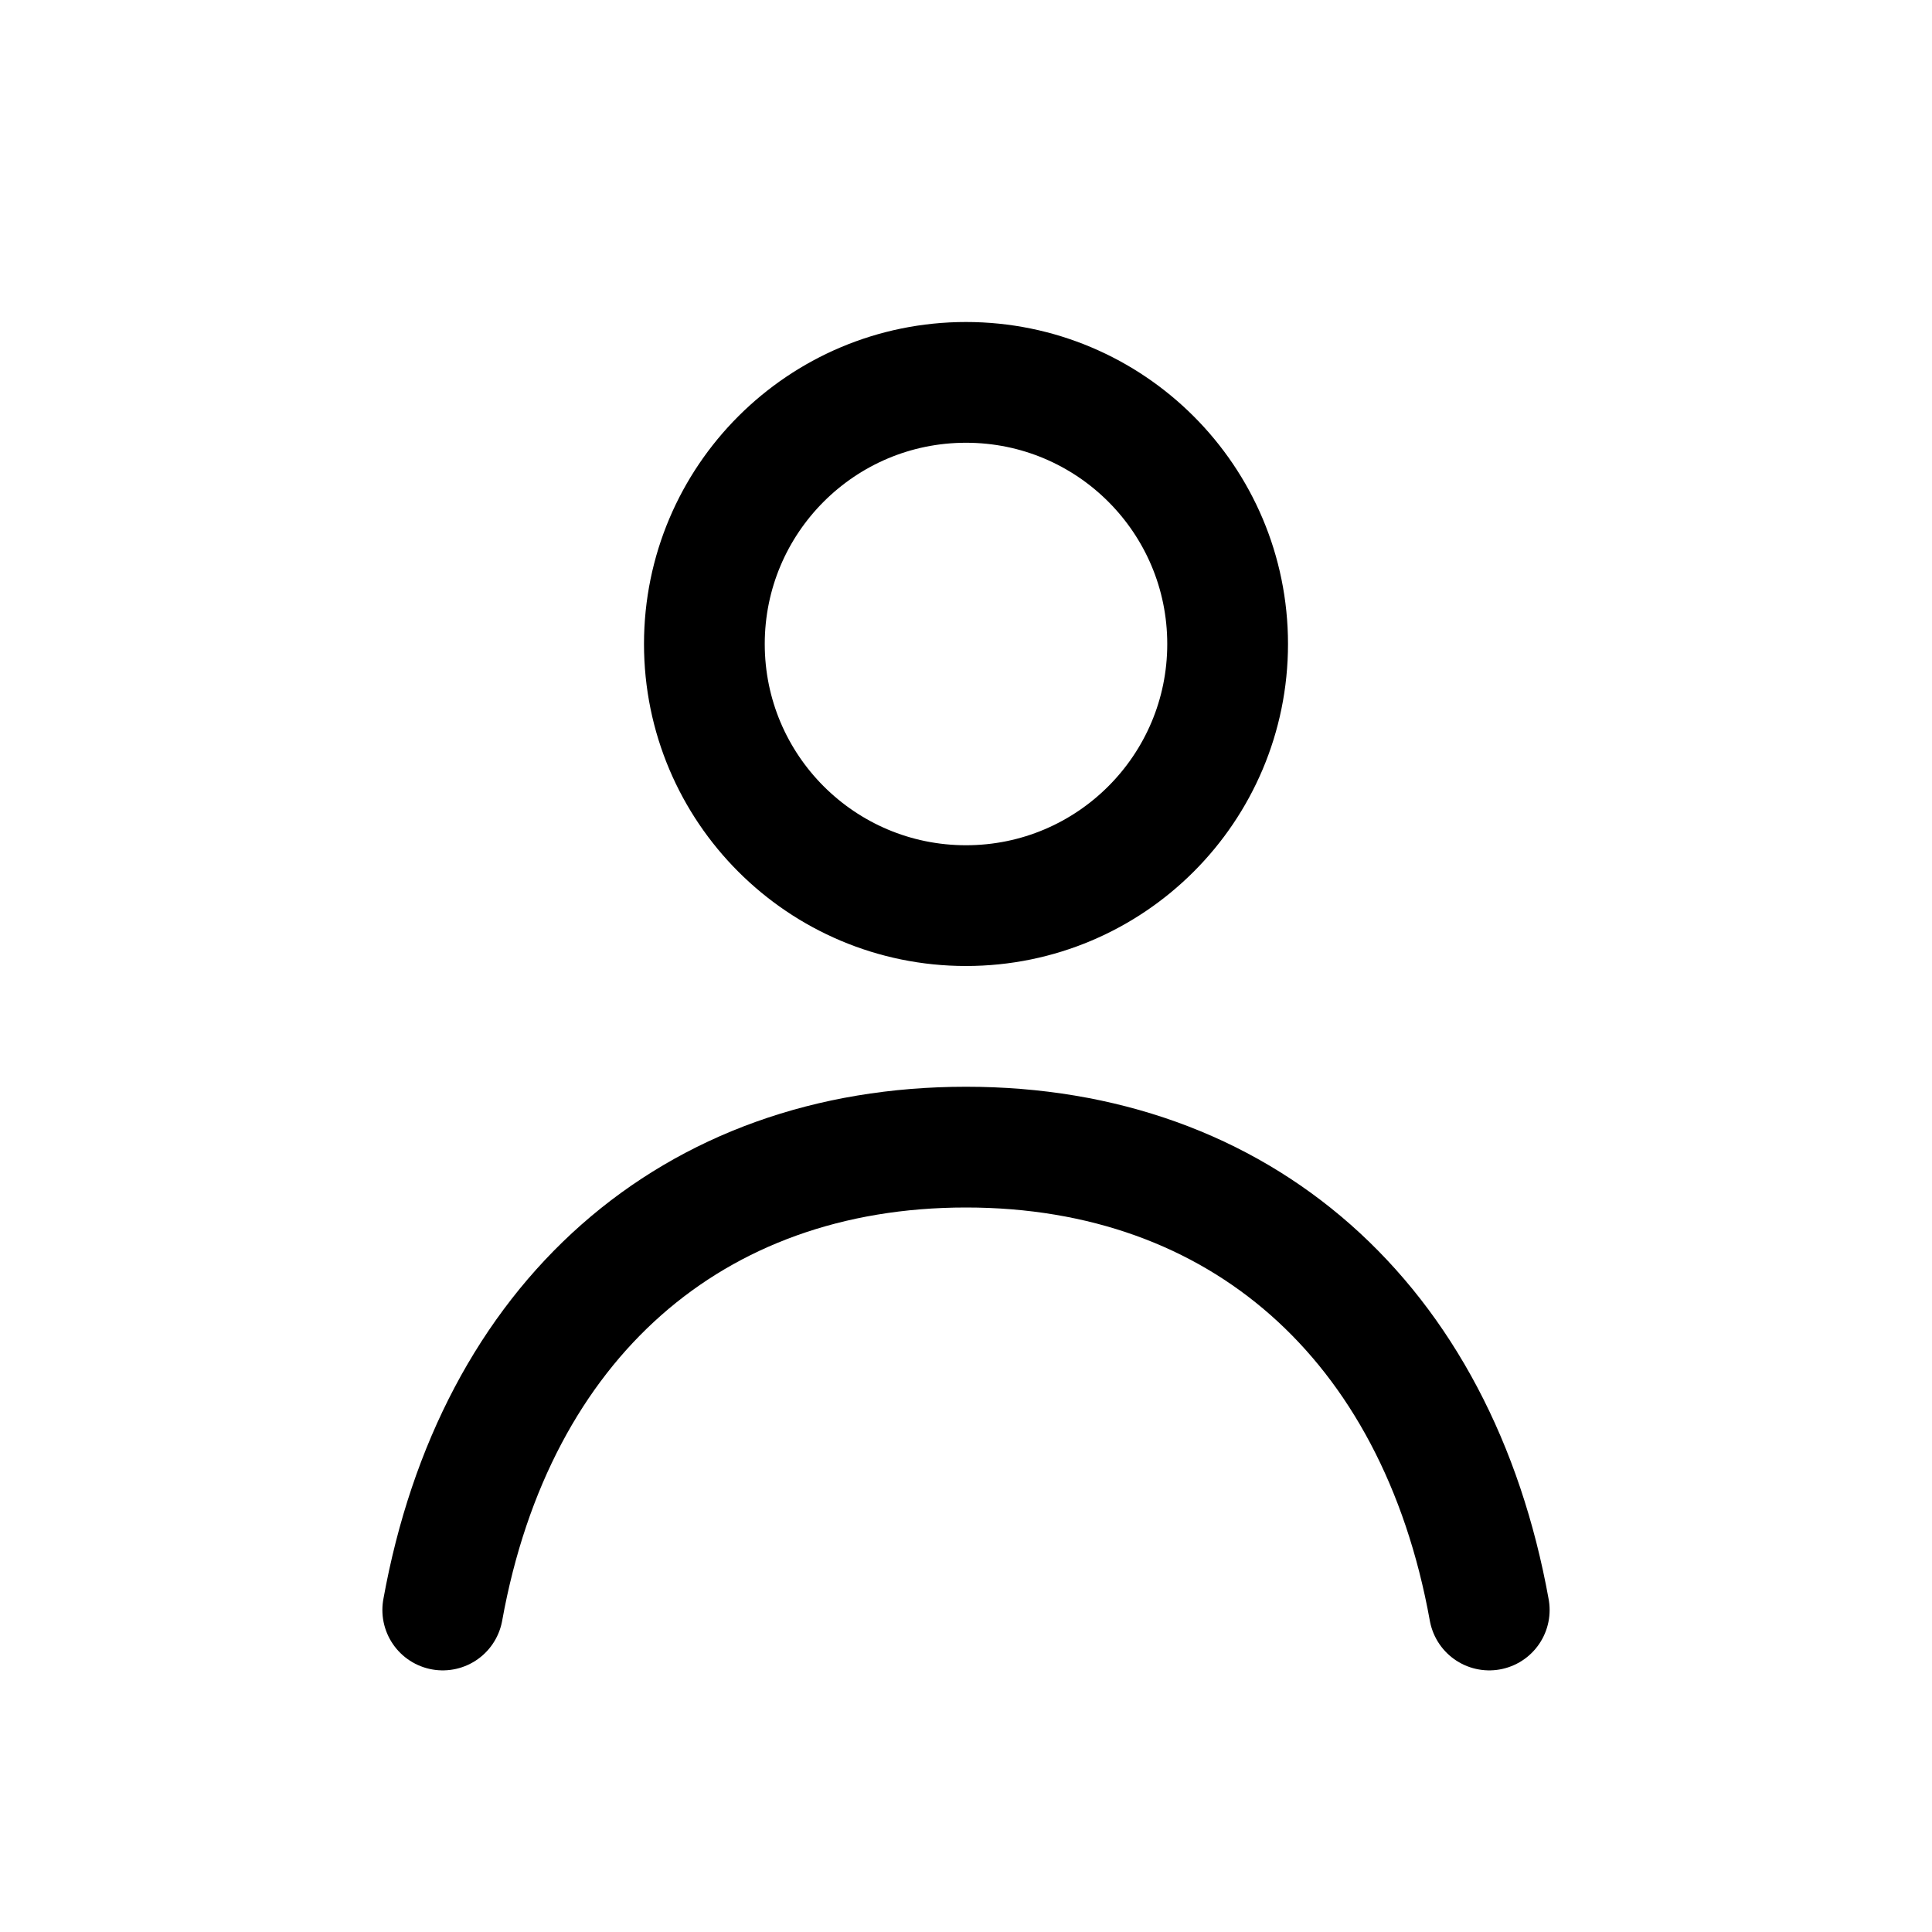
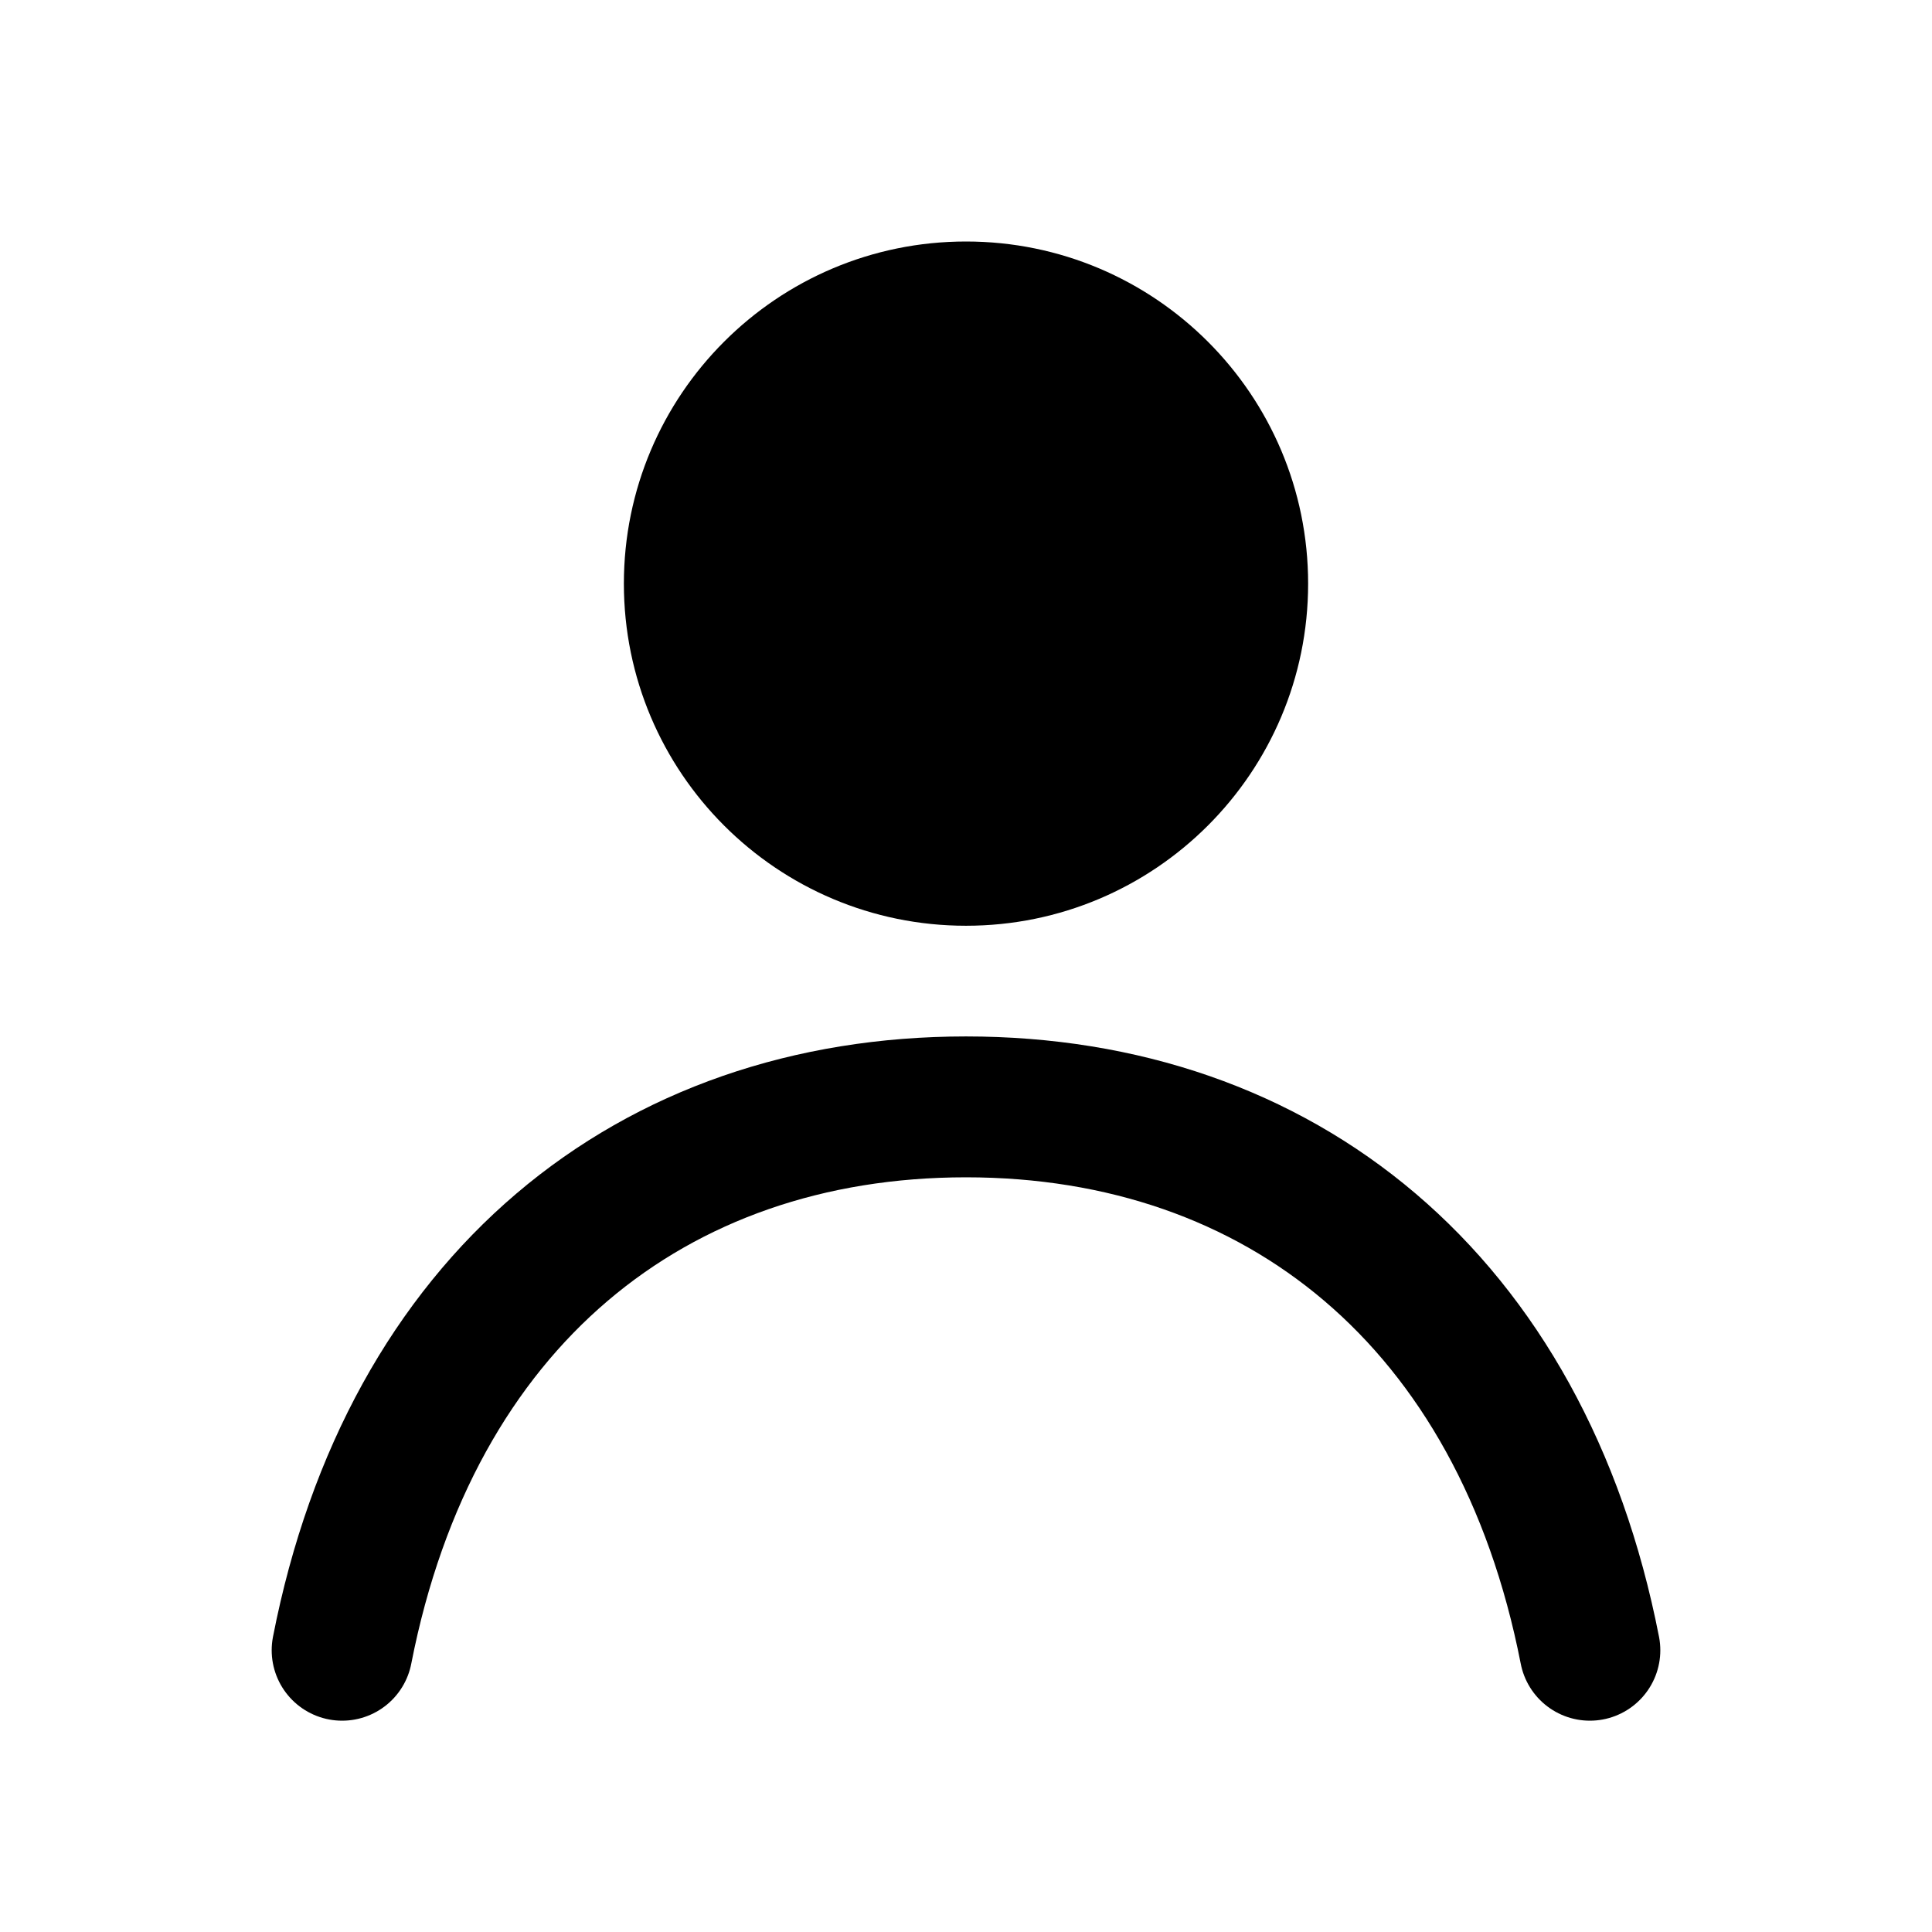
<svg xmlns="http://www.w3.org/2000/svg" viewBox="0 0 24 24" fill="none">
-   <circle cx="12" cy="8" r="3.25" stroke="currentColor" stroke-width="1.5" />
-   <path stroke="currentColor" stroke-width="1.5" stroke-linecap="round" stroke-linejoin="round" d="M5.5 20c.65-3.6 3.1-5.75 6.5-5.75S17.85 16.4 18.5 20" />
+   <circle cx="12" cy="7.25" r="4.25" fill="currentColor" />
+   <path stroke="currentColor" stroke-width="1.75" stroke-linecap="round" stroke-linejoin="round" d="M4.25 20.5c.85-4.35 3.85-6.75 7.75-6.75s6.9 2.4 7.75 6.75" />
</svg>
